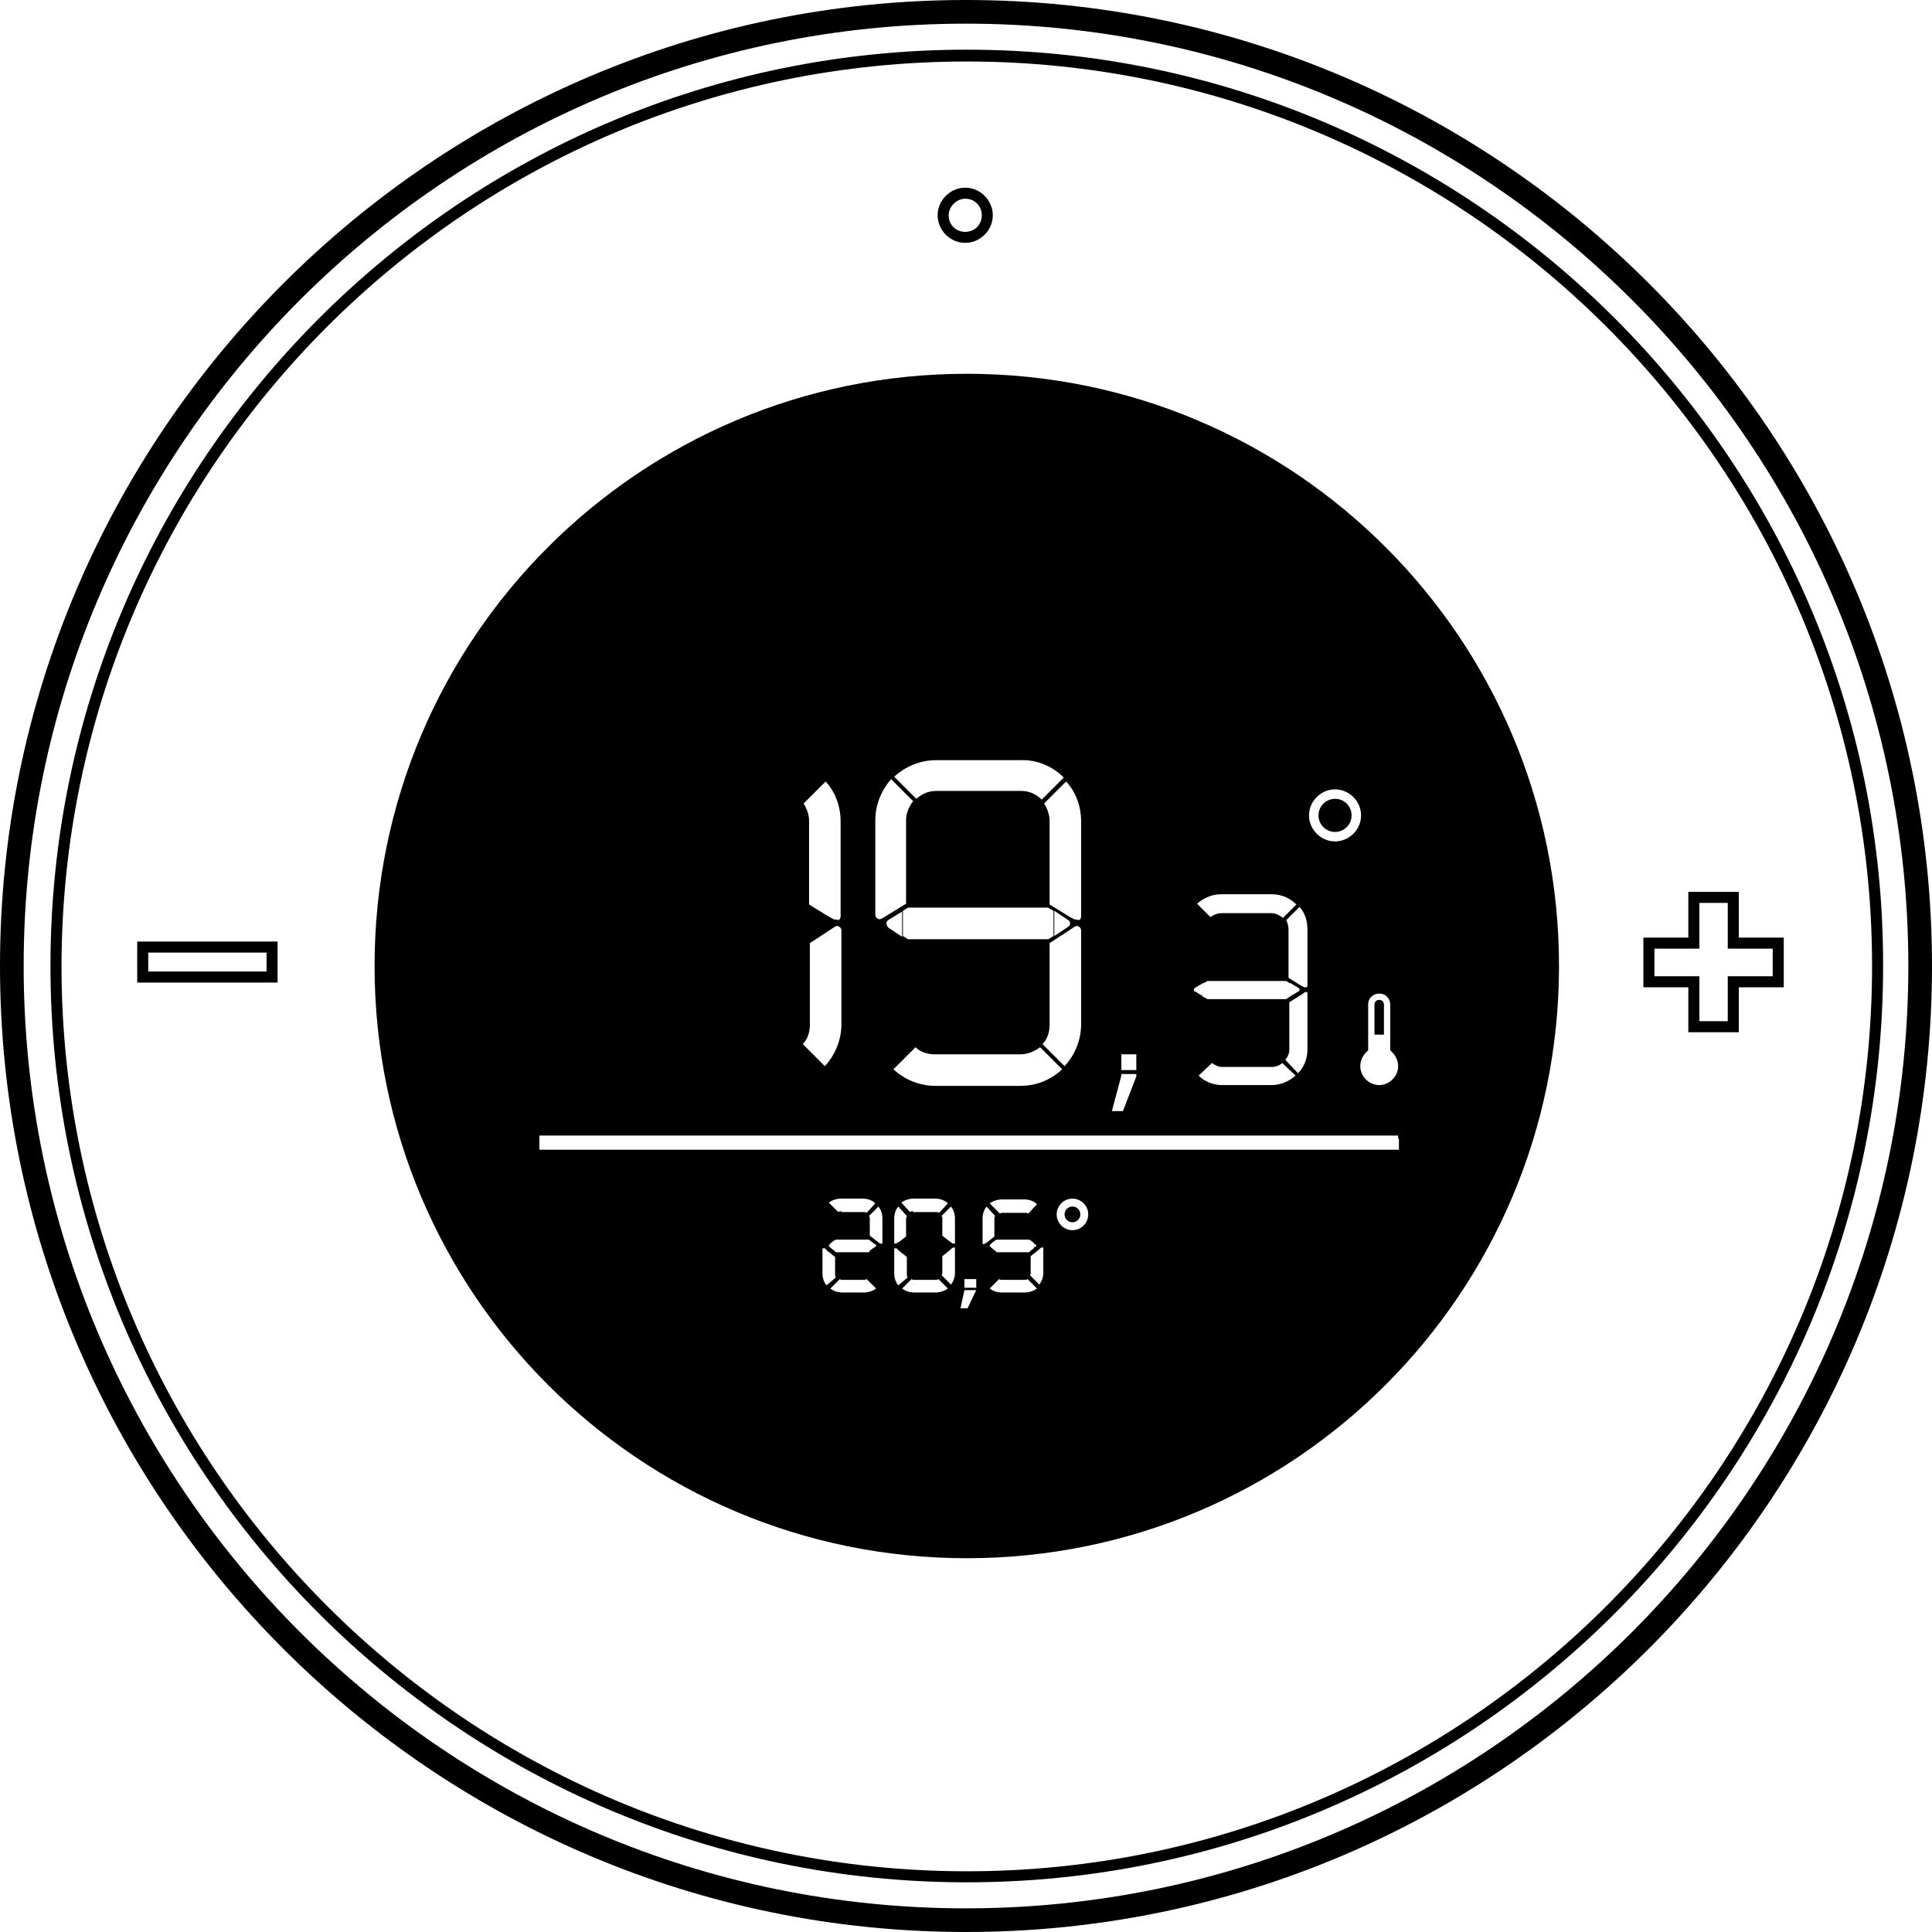
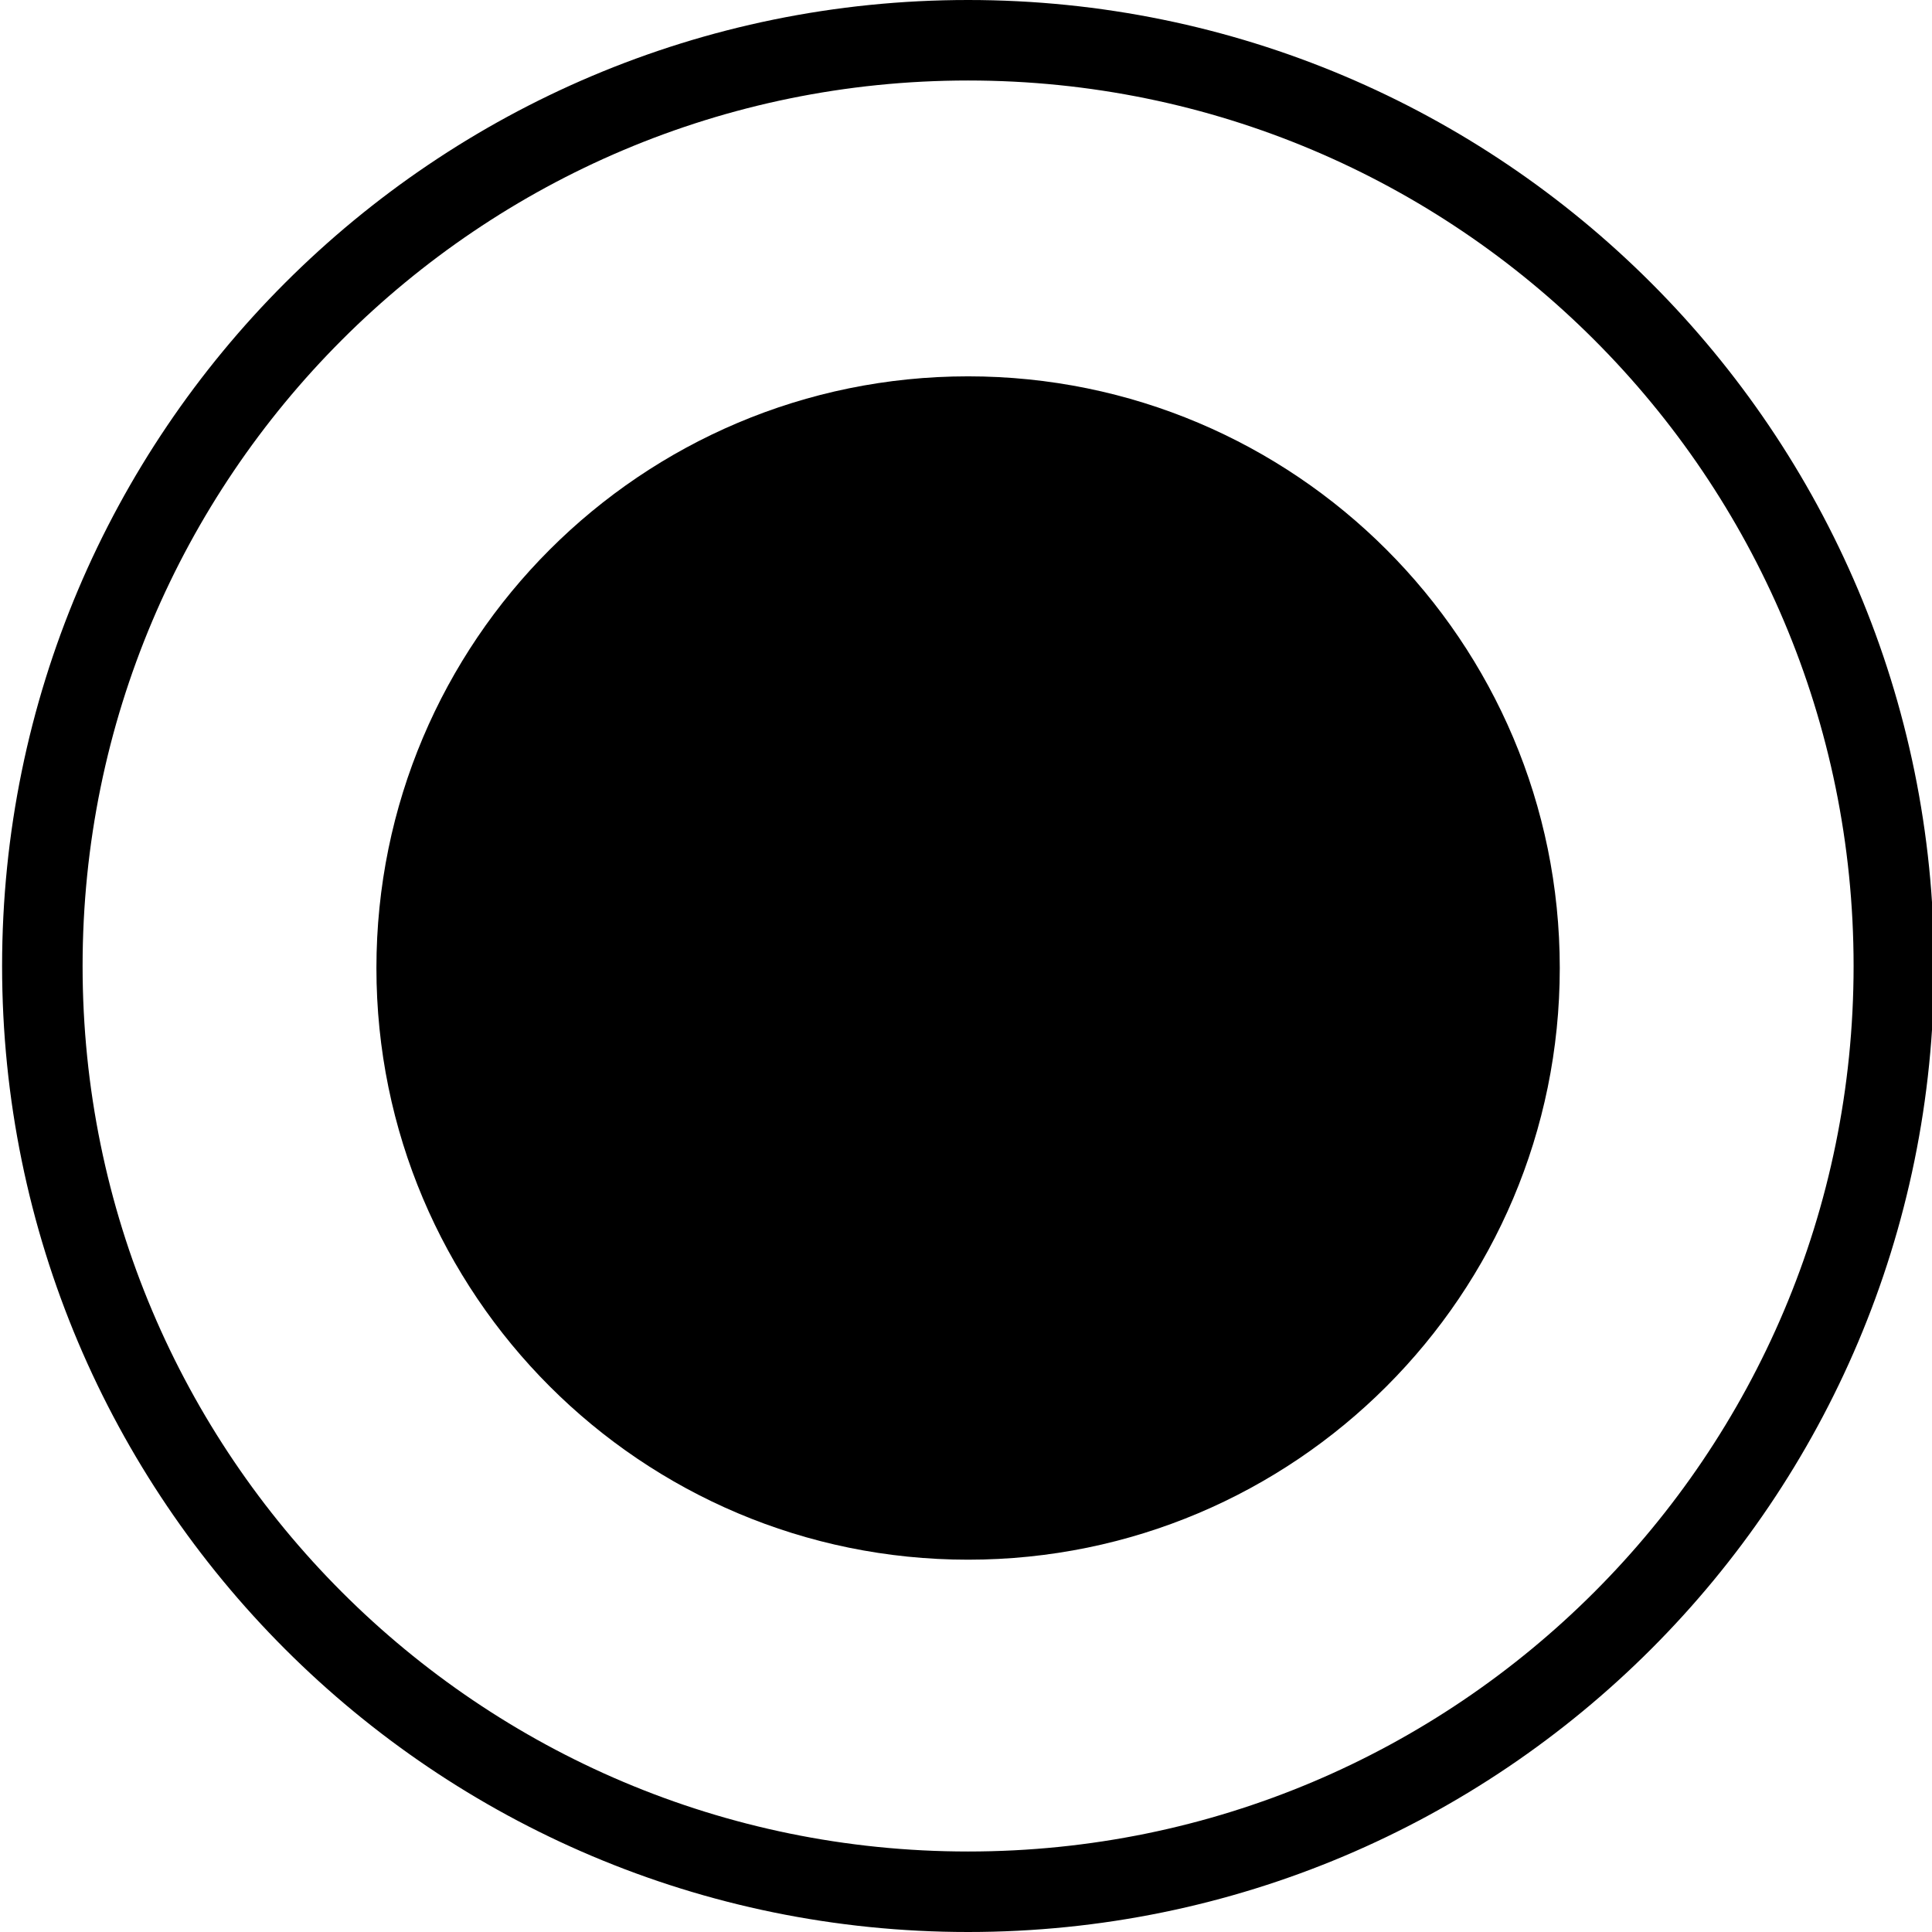
- <svg xmlns="http://www.w3.org/2000/svg" version="1.1" x="0px" y="0px" viewBox="0 0 245 245" style="enable-background:new 0 0 245 245;" xml:space="preserve">
-   <g id="Layer_1">
-     <g>
-       <path d="M122.5,0C55,0,0,55,0,122.5C0,190.1,55,245,122.5,245S245,190.1,245,122.5C245,55,190.1,0,122.5,0z M122.5,242    C56.6,242,3,188.4,3,122.5C3,56.6,56.6,3,122.5,3S242,56.6,242,122.5C242,188.4,188.4,242,122.5,242z" />
-       <path d="M122.6,6.3C58.5,6.3,6.4,58.4,6.4,122.5c0,64.1,52.1,116.2,116.2,116.2s116.2-52.1,116.2-116.2    C238.9,58.4,186.7,6.3,122.6,6.3z M122.6,237.3c-63.3,0-114.8-51.5-114.8-114.8C7.9,59.2,59.3,7.8,122.6,7.8    s114.8,51.5,114.8,114.7C237.4,185.8,185.9,237.3,122.6,237.3z" />
-       <path d="M17.4,124.6h17.8v-5.2H17.4V124.6z M18.8,120.8h15v2.4h-15V120.8z" />
-       <path d="M122.4,30.8c1.9,0,3.5-1.6,3.5-3.5c0-1.9-1.6-3.5-3.5-3.5s-3.5,1.6-3.5,3.5C118.9,29.2,120.5,30.8,122.4,30.8z     M122.4,25.2c1.2,0,2.1,0.9,2.1,2.1c0,1.2-0.9,2.1-2.1,2.1s-2.1-0.9-2.1-2.1C120.3,26.2,121.3,25.2,122.4,25.2z" />
-       <path d="M220.5,118.9v-5.8h-6.4v5.8h-5.7v6.3h5.7v5.7h6.4v-5.7h5.7v-6.3H220.5z M224.8,123.8h-5.7v5.7h-3.6v-5.7h-5.7v-3.5h5.7    v-5.8h3.6v5.8h5.7V123.8z" />
-       <circle cx="169.3" cy="103.4" r="2.1" />
-       <circle cx="136" cy="154" r="1" />
-       <path d="M174.3,127.4v3.8h1.2v-3.8c0-0.3-0.2-0.6-0.6-0.6C174.6,126.8,174.3,127,174.3,127.4z" />
-       <path d="M114,157.5C114.1,157.4,114,157.4,114,157.5L114,157.5z" />
-       <path d="M122.6,47.4c-41.5,0-75.1,33.6-75.1,75.1s33.6,75.1,75.1,75.1c41.5,0,75.1-33.6,75.1-75.1S164.1,47.4,122.6,47.4z     M169.3,100.1c1.8,0,3.3,1.5,3.3,3.3s-1.5,3.3-3.3,3.3s-3.3-1.5-3.3-3.3S167.5,100.1,169.3,100.1z M165.8,117.9v7.1    c0,0.1-0.1,0.2-0.1,0.2c-0.1,0-0.1,0-0.2,0c0,0,0,0-0.1,0L165,125l-1.6-1v-6.1c0-0.4-0.1-0.9-0.3-1.2l1.7-1.7    C165.5,115.8,165.8,116.8,165.8,117.9z M163,134.4c0.3-0.4,0.5-0.8,0.5-1.3v-6l1.6-1l0.4-0.3c0.1,0,0.1,0,0.2,0    c0.1,0.1,0.1,0.1,0.1,0.2v7.1c0,1.1-0.4,2.2-1.2,3L163,134.4z M164.3,136.4c-0.8,0.7-1.9,1.2-3,1.2H155c-1.1,0-2.2-0.4-3-1.2    l1.7-1.6c0.4,0.3,0.8,0.5,1.3,0.5h6.3c0.5,0,1-0.2,1.3-0.5L164.3,136.4z M154.8,113.4h6.5c1.2,0,2.3,0.5,3.1,1.3l-1.7,1.7    c-0.4-0.3-0.9-0.6-1.5-0.6h-6.3c-0.5,0-1,0.2-1.4,0.5l-1.7-1.7C152.6,113.9,153.7,113.4,154.8,113.4z M151.5,125.3l1-0.6l0.3-0.1    l0.3-0.2h10l0.3,0.2l0.3,0.1l1,0.6c0.1,0.1,0.1,0.2,0.1,0.2c0,0.1,0,0.1-0.1,0.2l-1,0.6l-0.3,0.2l-0.3,0.2h-10l-0.3-0.2l-0.3-0.1    v-0.1l-1-0.6c-0.1,0-0.1-0.1-0.1-0.2C151.4,125.4,151.4,125.4,151.5,125.3z M142.2,133.7h1.9v2h-1.9V133.7z M142.2,136.4v-0.2h1.9    v0.3l-1.7,4.4H141L142.2,136.4z M137.1,104.2v12c0,0.2-0.1,0.4-0.3,0.5c-0.2-0.1-0.3-0.1-0.5-0.1l-0.6-0.3l-2.6-1.6v-10.6    c0-0.8-0.3-1.6-0.7-2.2l2.8-2.8C136.4,100.4,137.1,102.2,137.1,104.2z M116.1,132.8c0.6,0.6,1.5,0.9,2.4,0.9h10.9    c1,0,1.8-0.4,2.5-0.9l2.8,2.8c-1.4,1.3-3.2,2.1-5.3,2.1h-10.8c-2,0-3.9-0.8-5.3-2.1L116.1,132.8z M112.6,117.6    c-0.1-0.2-0.2-0.4-0.2-0.5c0-0.2,0.1-0.3,0.2-0.4l1.8-1.1v3.2L112.6,117.6z M114.5,118.7v-3.2l0.5-0.3l0.1-0.1h17.8l0.2,0.1    l0.5,0.3v3.2l-0.5,0.3l-0.1,0.1h-17.9L115,119L114.5,118.7z M132.2,132.4c0.6-0.6,0.9-1.5,0.9-2.4v-10.4l2.6-1.7l0.6-0.4    c0.2-0.1,0.3-0.1,0.5,0c0.2,0.1,0.3,0.3,0.3,0.5v11.9c0,2-0.8,3.9-2.1,5.3L132.2,132.4z M133.7,118.7v-3.2l1.8,1.2    c0.1,0.1,0.2,0.2,0.2,0.4s-0.1,0.3-0.2,0.4L133.7,118.7z M118.7,96.4h10.7c2.1-0.1,4.1,0.8,5.5,2.2l-2.8,2.8    c-0.7-0.7-1.6-1.1-2.6-1.1h-10.8c-1,0-1.8,0.4-2.5,1l-2.8-2.8C114.8,97.2,116.7,96.4,118.7,96.4z M111,104c0-2,0.8-3.8,2-5.2    l2.8,2.8c-0.5,0.6-0.9,1.5-0.9,2.4v10.6l-2.6,1.6l-0.5,0.3c0,0,0,0-0.1,0c-0.1,0.1-0.2,0.1-0.4,0c-0.2-0.1-0.3-0.3-0.3-0.5V104z     M104.7,99.1c1.2,1.3,1.9,3.1,1.9,5.1v12c0,0.2-0.1,0.4-0.3,0.5c-0.1-0.1-0.3-0.1-0.5-0.1l-0.6-0.3l-2.6-1.6v-10.6    c0-0.8-0.3-1.6-0.7-2.2L104.7,99.1z M102.7,130v-10.4l2.6-1.7l0.6-0.4c0.2-0.1,0.3-0.1,0.5,0c0.2,0.1,0.3,0.3,0.3,0.5v11.9    c0,2-0.8,3.9-2.1,5.3l-2.8-2.8C102.4,131.8,102.7,130.9,102.7,130z M104.3,161.5v-3.2c0.1,0,0.1,0,0.2,0c0.1,0,0.2,0,0.2,0.1    l0.2,0.2l1,0.8v2.2c0,0.1,0,0.3,0.1,0.4l-1.2,1C104.5,162.6,104.3,162.1,104.3,161.5z M109.6,163.9h-2.8c-0.6,0-1.1-0.2-1.5-0.5    l1.2-1.2c0,0,0.1,0.1,0.2,0.1h2.8c0.1,0,0.3,0,0.4-0.1l1.2,1.2C110.7,163.7,110.1,163.9,109.6,163.9z M111,158.1l-0.3,0.2    l-0.4,0.3l-0.1,0.2H106l-0.2-0.2l-0.4-0.3l-0.2-0.2l-0.1-0.1c0,0,0-0.1,0.1-0.2l0.2-0.2l0.4-0.3l0.2-0.1h4.2l0.1,0.1l0.4,0.3    l0.3,0.2c0.1,0,0.1,0.1,0.1,0.2S111,158.1,111,158.1z M106.3,153.7l-1.2-1.2c0.4-0.3,1-0.5,1.5-0.5h2.8c0.6,0,1.2,0.2,1.6,0.6    l-1.1,1.2c-0.1-0.1-0.3-0.1-0.5-0.1h-2.7v-0.1C106.6,153.6,106.4,153.6,106.3,153.7z M111.9,157.7L111.9,157.7c-0.1,0-0.1,0-0.2,0    c-0.1,0-0.2,0-0.2-0.1l-0.2-0.1c0-0.1,0-0.1-0.1-0.1l-0.9-0.7v-2.2c0-0.1,0-0.2-0.1-0.3l1.2-1.2c0.3,0.4,0.5,0.9,0.5,1.5V157.7z     M113.4,161.5v-3.2c0.1,0,0.1,0,0.2,0s0.1,0,0.2,0.1l0.2,0.2l1,0.8v2.2c0,0.1,0,0.3,0.1,0.4l-1.2,1    C113.6,162.6,113.4,162.1,113.4,161.5z M115.4,153.7l-1.1-1.2c0.4-0.3,1-0.5,1.5-0.5h2.8c0.6,0,1.2,0.2,1.6,0.6l-1.1,1.2    c-0.1-0.1-0.3-0.1-0.5-0.1h-2.8v-0.1C115.7,153.6,115.5,153.6,115.4,153.7z M115,154.2c0,0.1-0.1,0.2-0.1,0.4v2.2l-0.9,0.7    l-0.2,0.1c-0.1,0-0.1,0.1-0.2,0.1s-0.1,0-0.2,0v-3.2c0-0.6,0.2-1.1,0.5-1.5L115,154.2z M118.7,163.9h-2.8c-0.6,0-1.1-0.2-1.5-0.5    l1.2-1.2c0,0,0.1,0.1,0.2,0.1h2.8c0.1,0,0.3,0,0.4-0.1l1.2,1.2C119.8,163.7,119.2,163.9,118.7,163.9z M121.1,161.4    c0,0.6-0.2,1.1-0.5,1.5l-1.2-1.2c0.1-0.1,0.1-0.2,0.1-0.4v-2l1-0.8l0.2-0.2c0.1,0,0.1-0.1,0.2-0.1c0.1,0,0.1,0,0.2,0V161.4z     M121.1,157.7H121c0,0,0,0-0.1,0c-0.1,0-0.1,0-0.2-0.1l-0.2-0.1c0-0.1-0.1-0.1-0.1-0.1l-0.9-0.7v-2.2c0-0.1,0-0.2-0.1-0.3l1.2-1.2    c0.3,0.4,0.5,0.9,0.5,1.5V157.7z M122.7,165.9h-0.9l0.5-2.3h1.5L122.7,165.9z M123.8,163.3h-1.5v-1.1h1.5V163.3z M125.1,157.6    l-0.2,0.1c-0.1,0-0.1,0.1-0.2,0.1c0-0.1-0.1-0.1-0.1-0.1v-3.2c0-0.6,0.2-1.1,0.5-1.5l1.1,1.2c-0.1,0.1-0.1,0.2-0.1,0.4v2.2    L125.1,157.6L125.1,157.6z M125.5,152.6c0.4-0.3,1-0.5,1.6-0.5h2.8c0.6,0,1.2,0.2,1.6,0.6l-1.1,1.2c-0.1-0.1-0.3-0.1-0.4-0.1h-2.8    c-0.1,0-0.3,0-0.4,0.1L125.5,152.6z M125.6,157.8l0.2-0.2l0.4-0.3l0.2-0.1h4.1l0.2,0.1l0.4,0.3v0.1l0.2,0.1c0.1,0,0.1,0.1,0.1,0.2    s0,0.1-0.1,0.1l-0.2,0.1v0.1l-0.4,0.3l-0.2,0.2h-4.1l-0.2-0.2l-0.4-0.3l-0.2-0.2c-0.1,0-0.1-0.1-0.1-0.1S125.5,157.8,125.6,157.8z     M130,163.9h-3c-0.6,0-1.1-0.2-1.5-0.5l1.2-1.2c0.1,0.1,0.2,0.1,0.4,0.1h2.8c0.1,0,0.3,0,0.4-0.1l1.2,1.2    C131.1,163.7,130.5,163.9,130,163.9z M132.3,161.4c0,0.6-0.2,1.1-0.5,1.5l-1.2-1.2c0.1-0.1,0.1-0.2,0.1-0.4v-2l1-0.8l0.2-0.2    c0.1,0,0.1-0.1,0.2-0.1s0.1,0,0.2,0V161.4z M136,156c-1.1,0-2-0.9-2-2s0.9-2,2-2s2,0.9,2,2S137.1,156,136,156z M177.4,145.8h-109    v-0.4v-1V144h108.9v0.4h0.1V145.8z M176.3,127.4v5.8c0.6,0.5,1,1.2,1,2c0,1.3-1.1,2.4-2.4,2.4s-2.4-1.1-2.4-2.4c0-0.8,0.4-1.5,1-2    v-5.8c0-0.9,0.7-1.4,1.4-1.4C175.8,126,176.3,126.7,176.3,127.4z" />
-     </g>
+ <svg xmlns="http://www.w3.org/2000/svg" height="960" viewBox="0 0 960 960" width="960">
+   <g fill="none" fill-rule="evenodd">
+     <circle cx="481.041" cy="481" fill="#000" r="294" />
+     <circle cx="481.041" cy="480" r="460" stroke="#000" stroke-width="40" />
  </g>
-   <g id="Layer_2">
- </g>
</svg>
